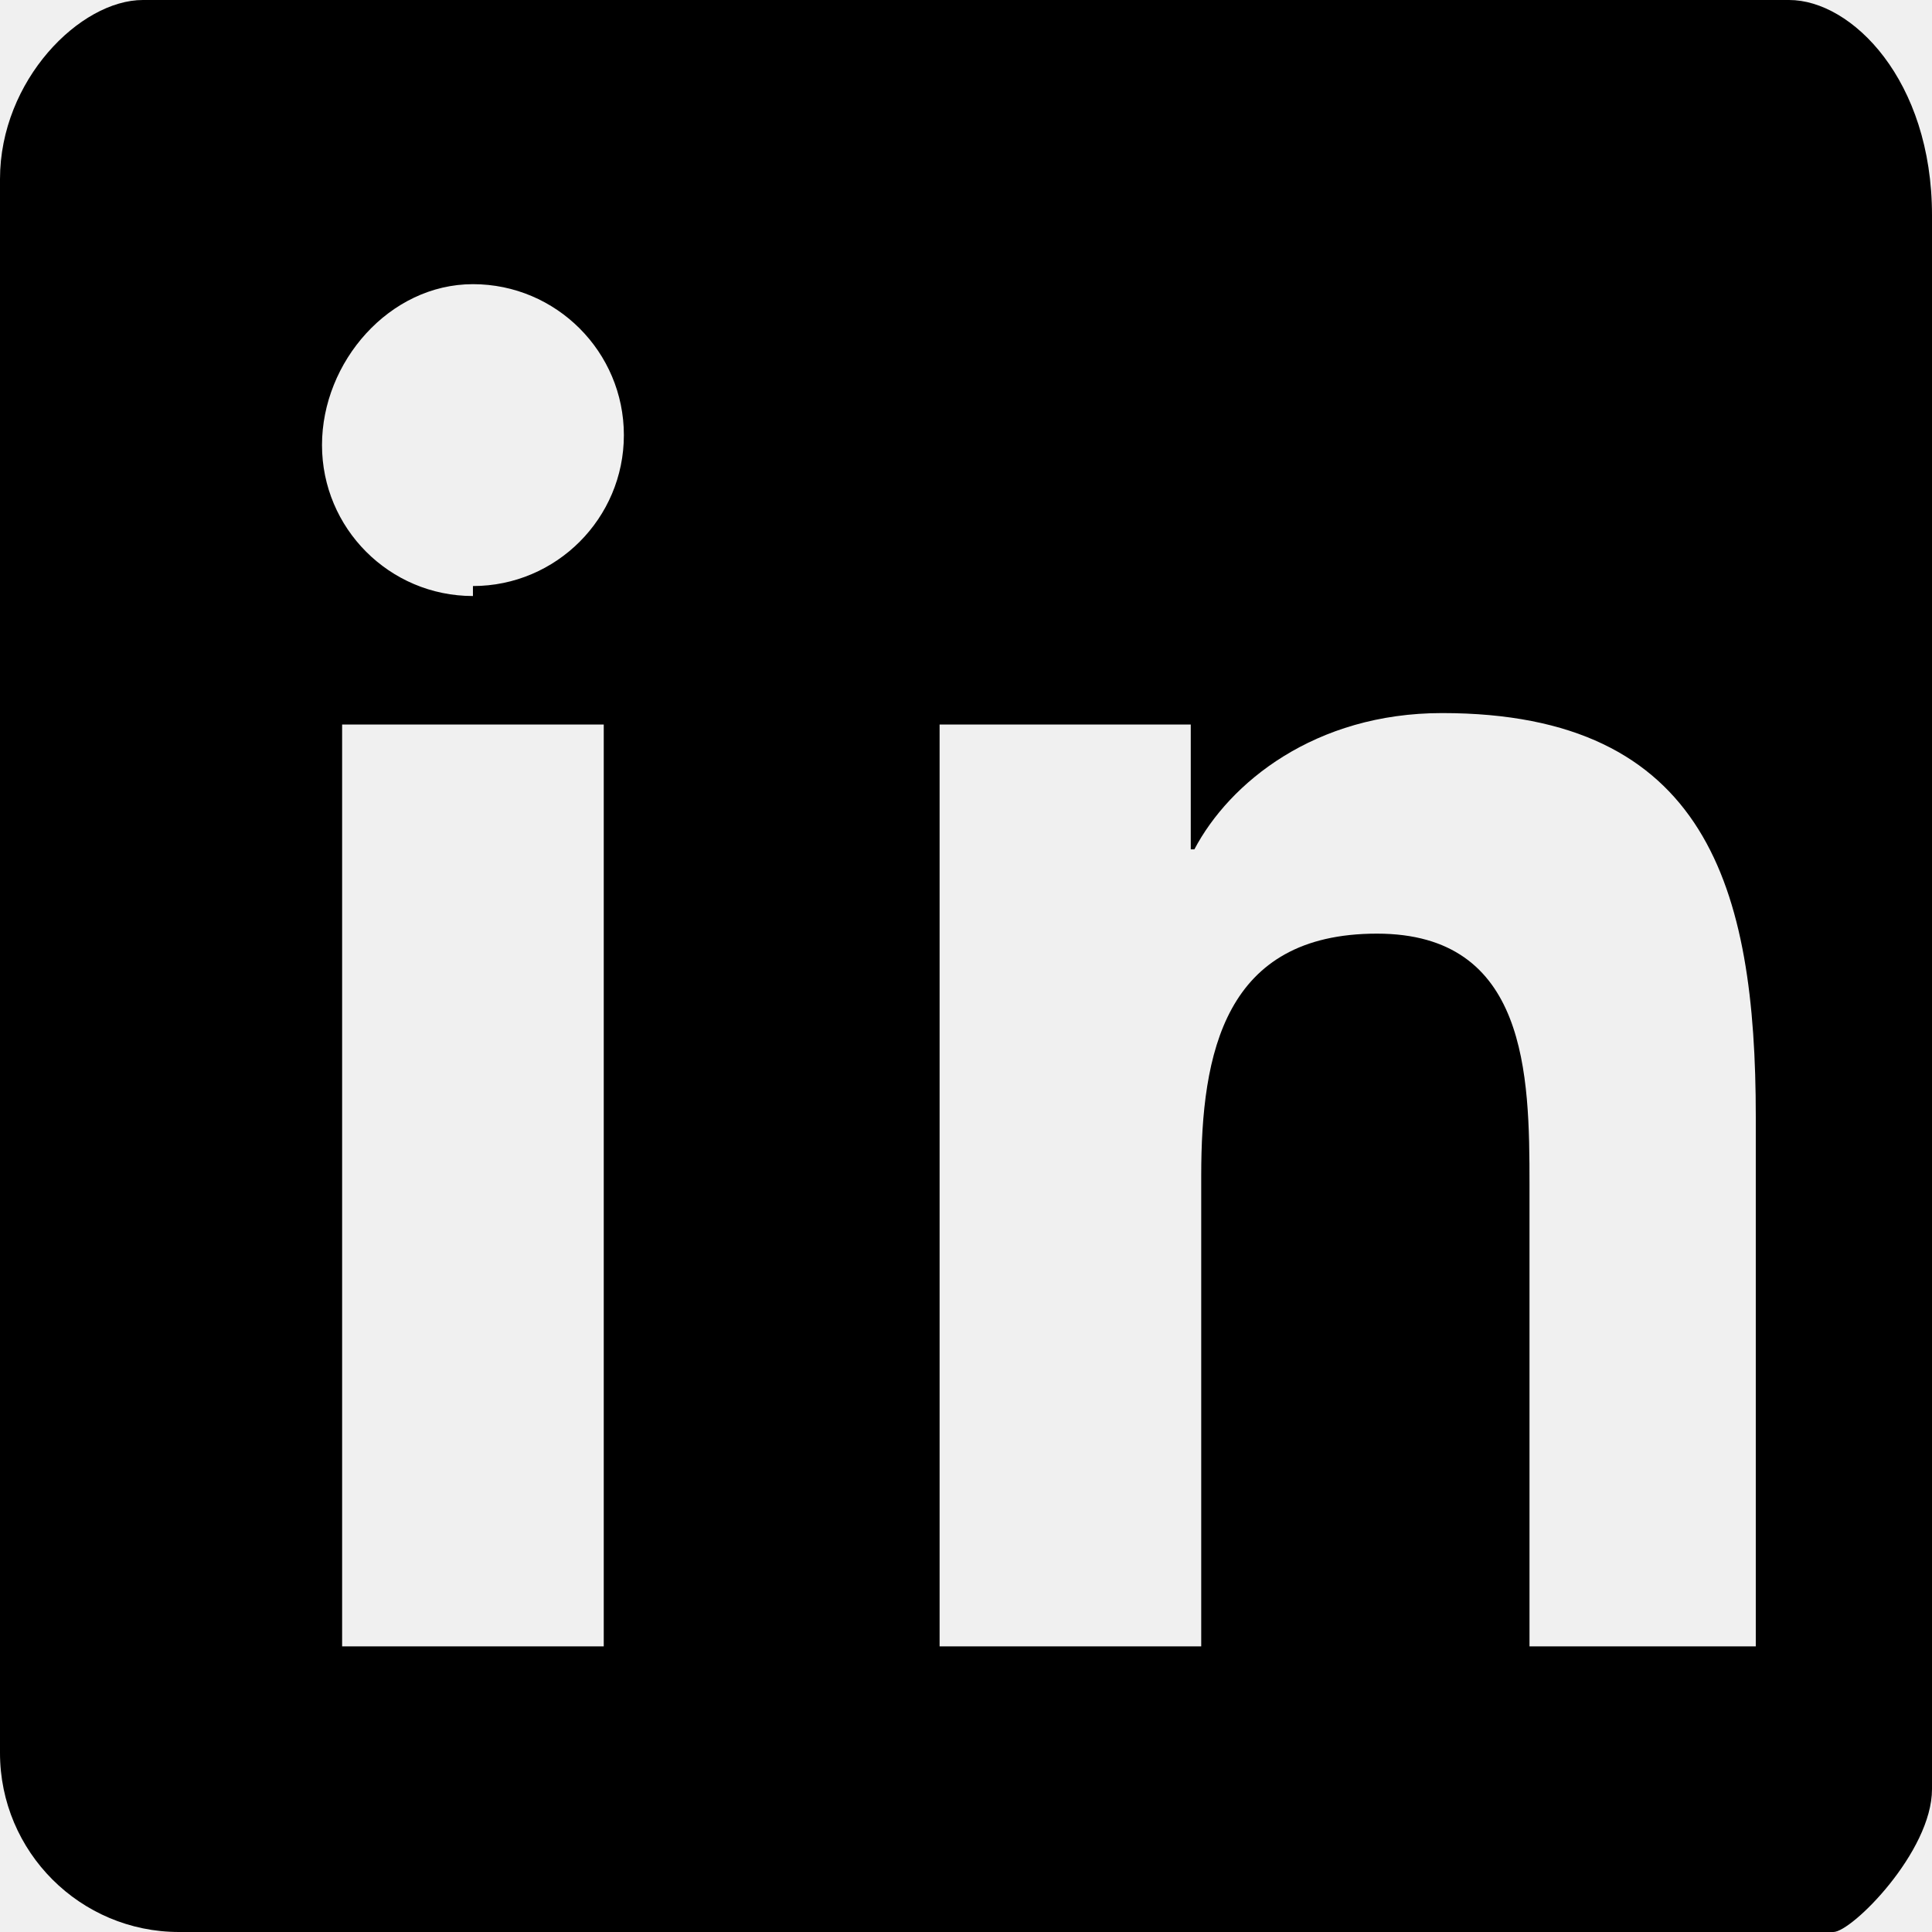
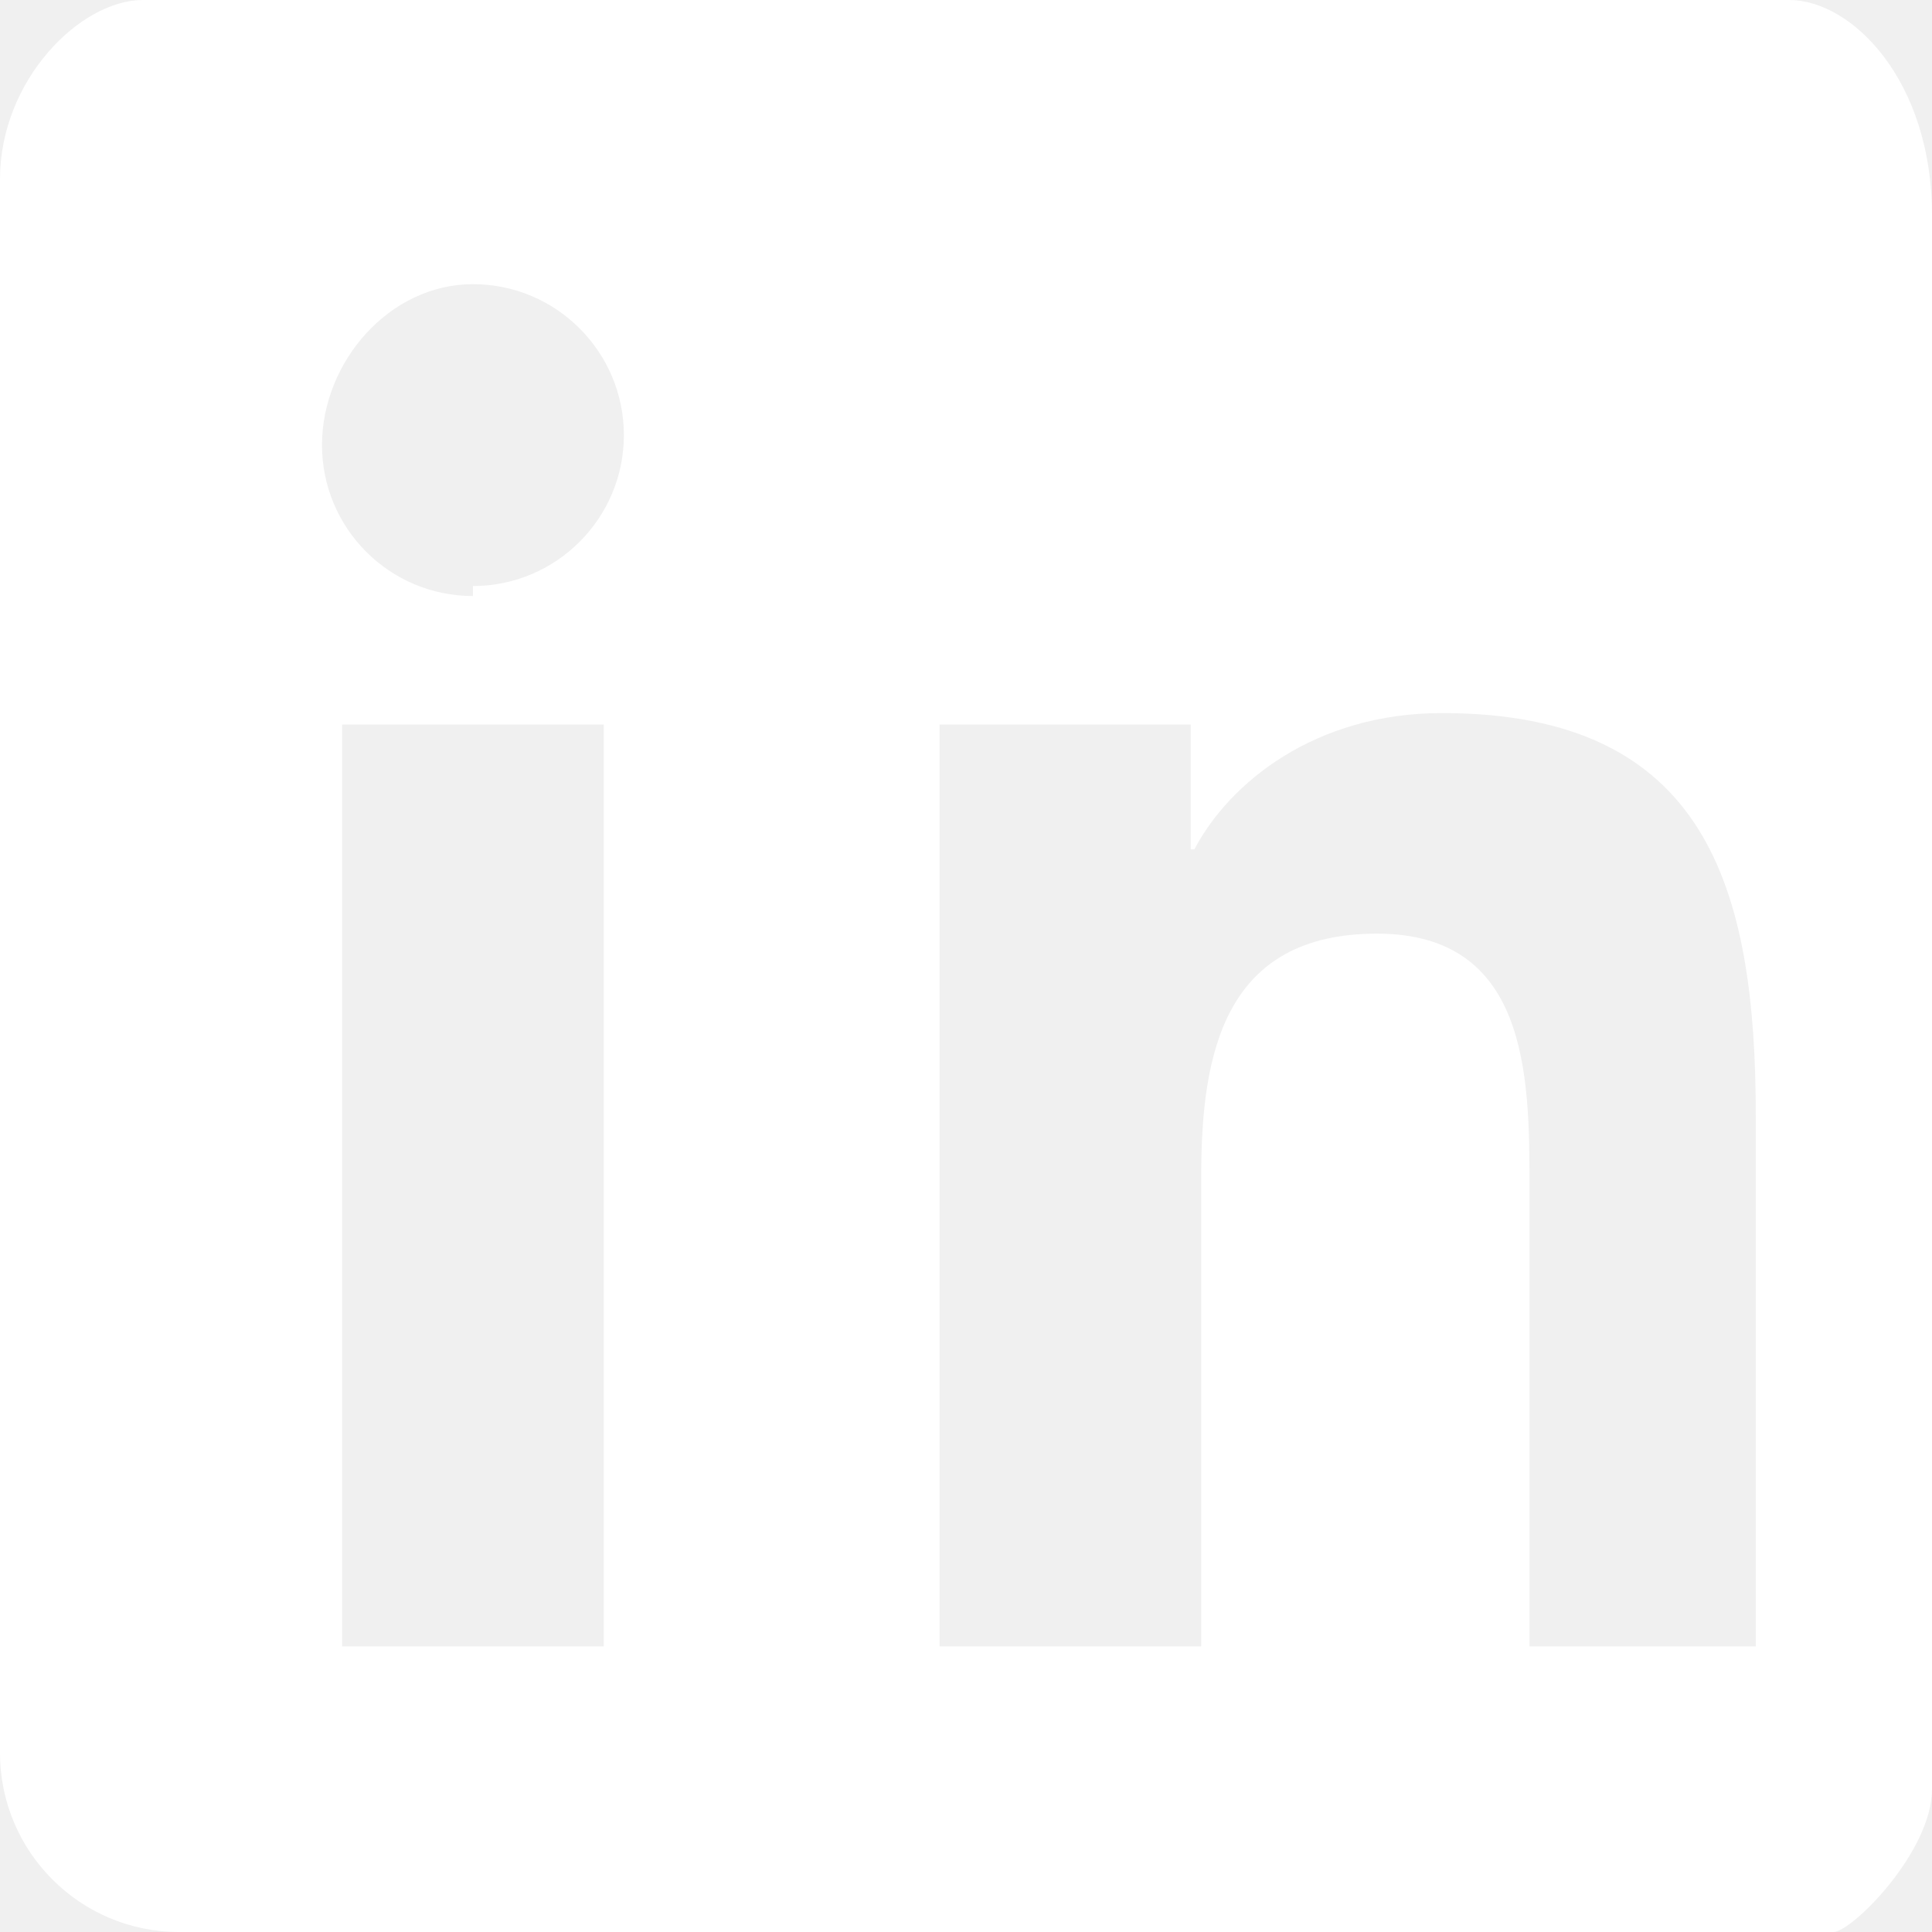
- <svg xmlns="http://www.w3.org/2000/svg" viewBox="0 0 24 24" width="24" height="24" className="fill-current text-white transition-colors duration-300 hover:text-purple-500">
-   <path d="M22.225 0h-20.45C.996 0 0 .996 0 2.225v19.55C0 23.004.996 24 2.225 24h20.55C23.004 24 24 23.004 24 22.225v-19.55C24 .996 23.004 0 22.225 0zM7.5 20.452H4.25V9h3.25v11.452zm-1.625-13.048c-1.038 0-1.875-.842-1.875-1.875S4.837 3.53 5.875 3.53c1.035 0 1.875.842 1.875 1.875s-.84 1.875-1.875 1.875zm16.375 13.048h-3.25v-5.741c0-1.36-.025-3.113-1.895-3.113-1.895 0-2.183 1.481-2.183 3.007v5.847h-3.25V9h3.12v1.551h.045c.435-.826 1.495-1.693 3.077-1.693 3.292 0 3.897 2.174 3.897 5.012v6.582z" />
+ <svg xmlns="http://www.w3.org/2000/svg" viewBox="0 0 24 24" width="24" height="24" className="fill-current text-white transition-colors duration-300 hover:text-purple-500" version="1.1" id="svg1">
+   <defs id="defs1" />
+   <path d="M22.225 0h-20.45C.996 0 0 .996 0 2.225v19.55C0 23.004.996 24 2.225 24h20.55C23.004 24 24 23.004 24 22.225v-19.55C24 .996 23.004 0 22.225 0zM7.5 20.452H4.25V9h3.25v11.452zm-1.625-13.048c-1.038 0-1.875-.842-1.875-1.875S4.837 3.53 5.875 3.53c1.035 0 1.875.842 1.875 1.875s-.84 1.875-1.875 1.875zm16.375 13.048h-3.25v-5.741c0-1.36-.025-3.113-1.895-3.113-1.895 0-2.183 1.481-2.183 3.007v5.847h-3.25V9h3.12v1.551h.045c.435-.826 1.495-1.693 3.077-1.693 3.292 0 3.897 2.174 3.897 5.012v6.582z" id="path1" style="fill:#ffffff;fill-opacity:1" />
</svg>
